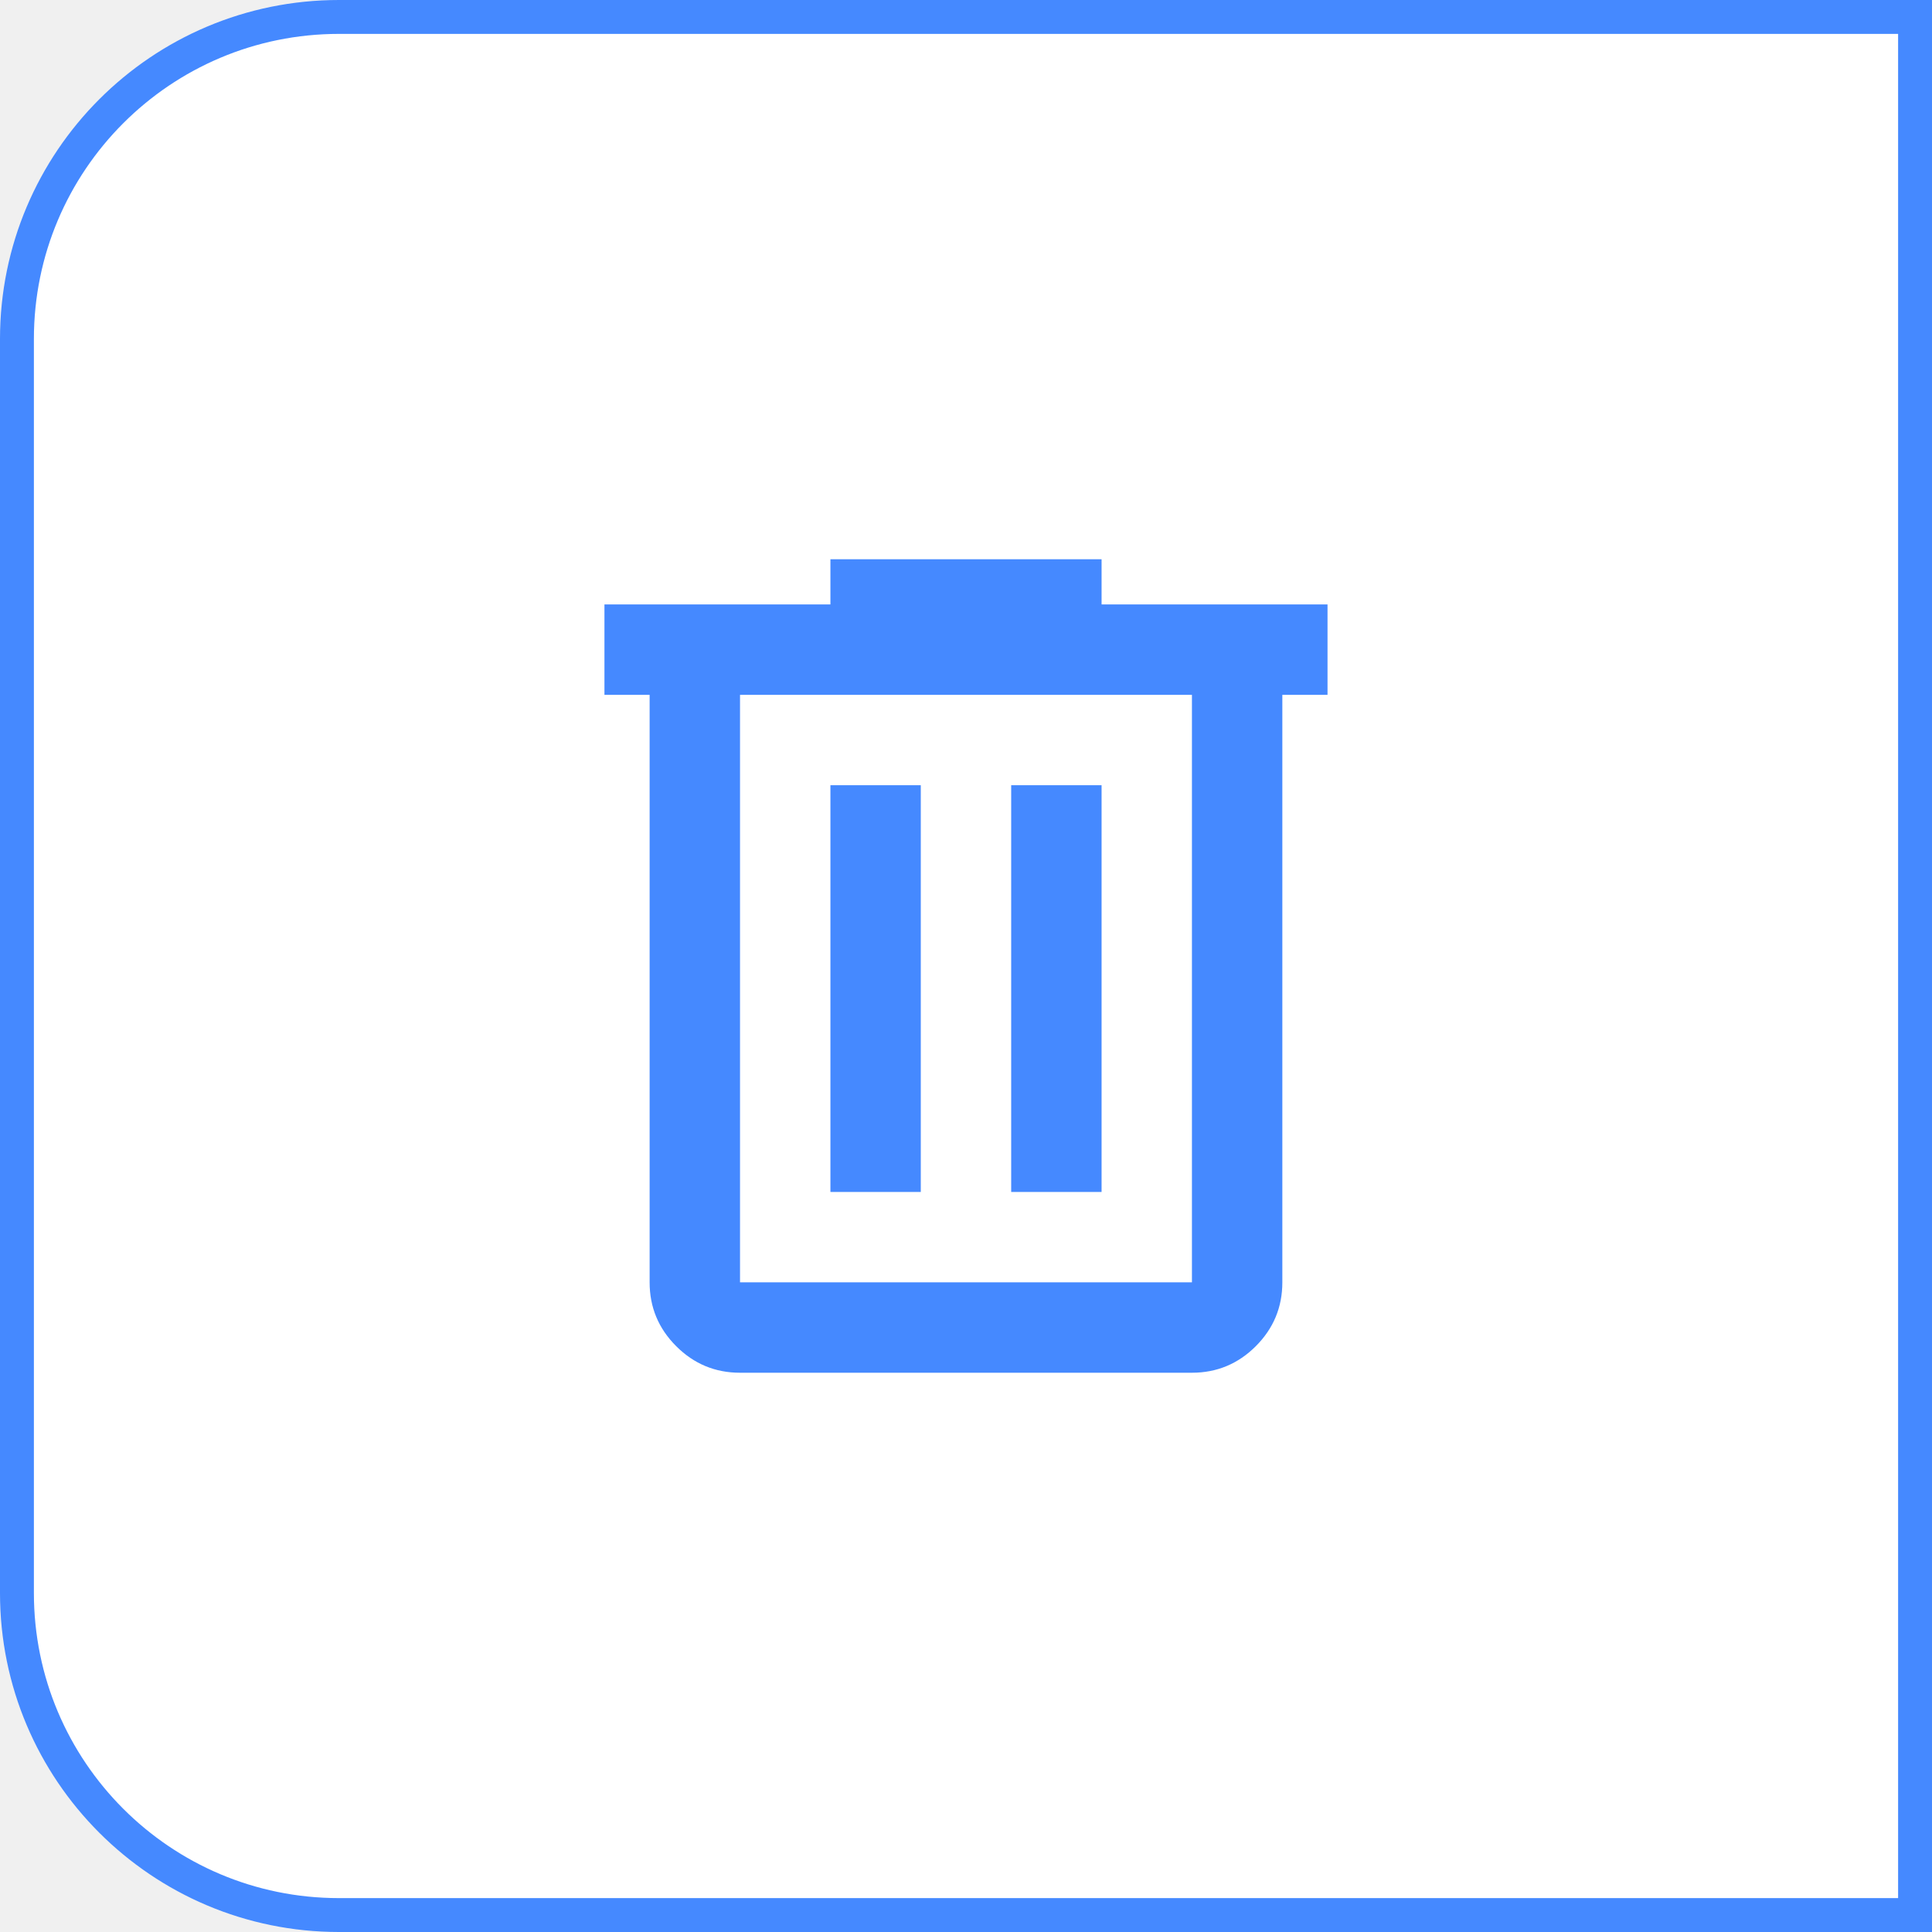
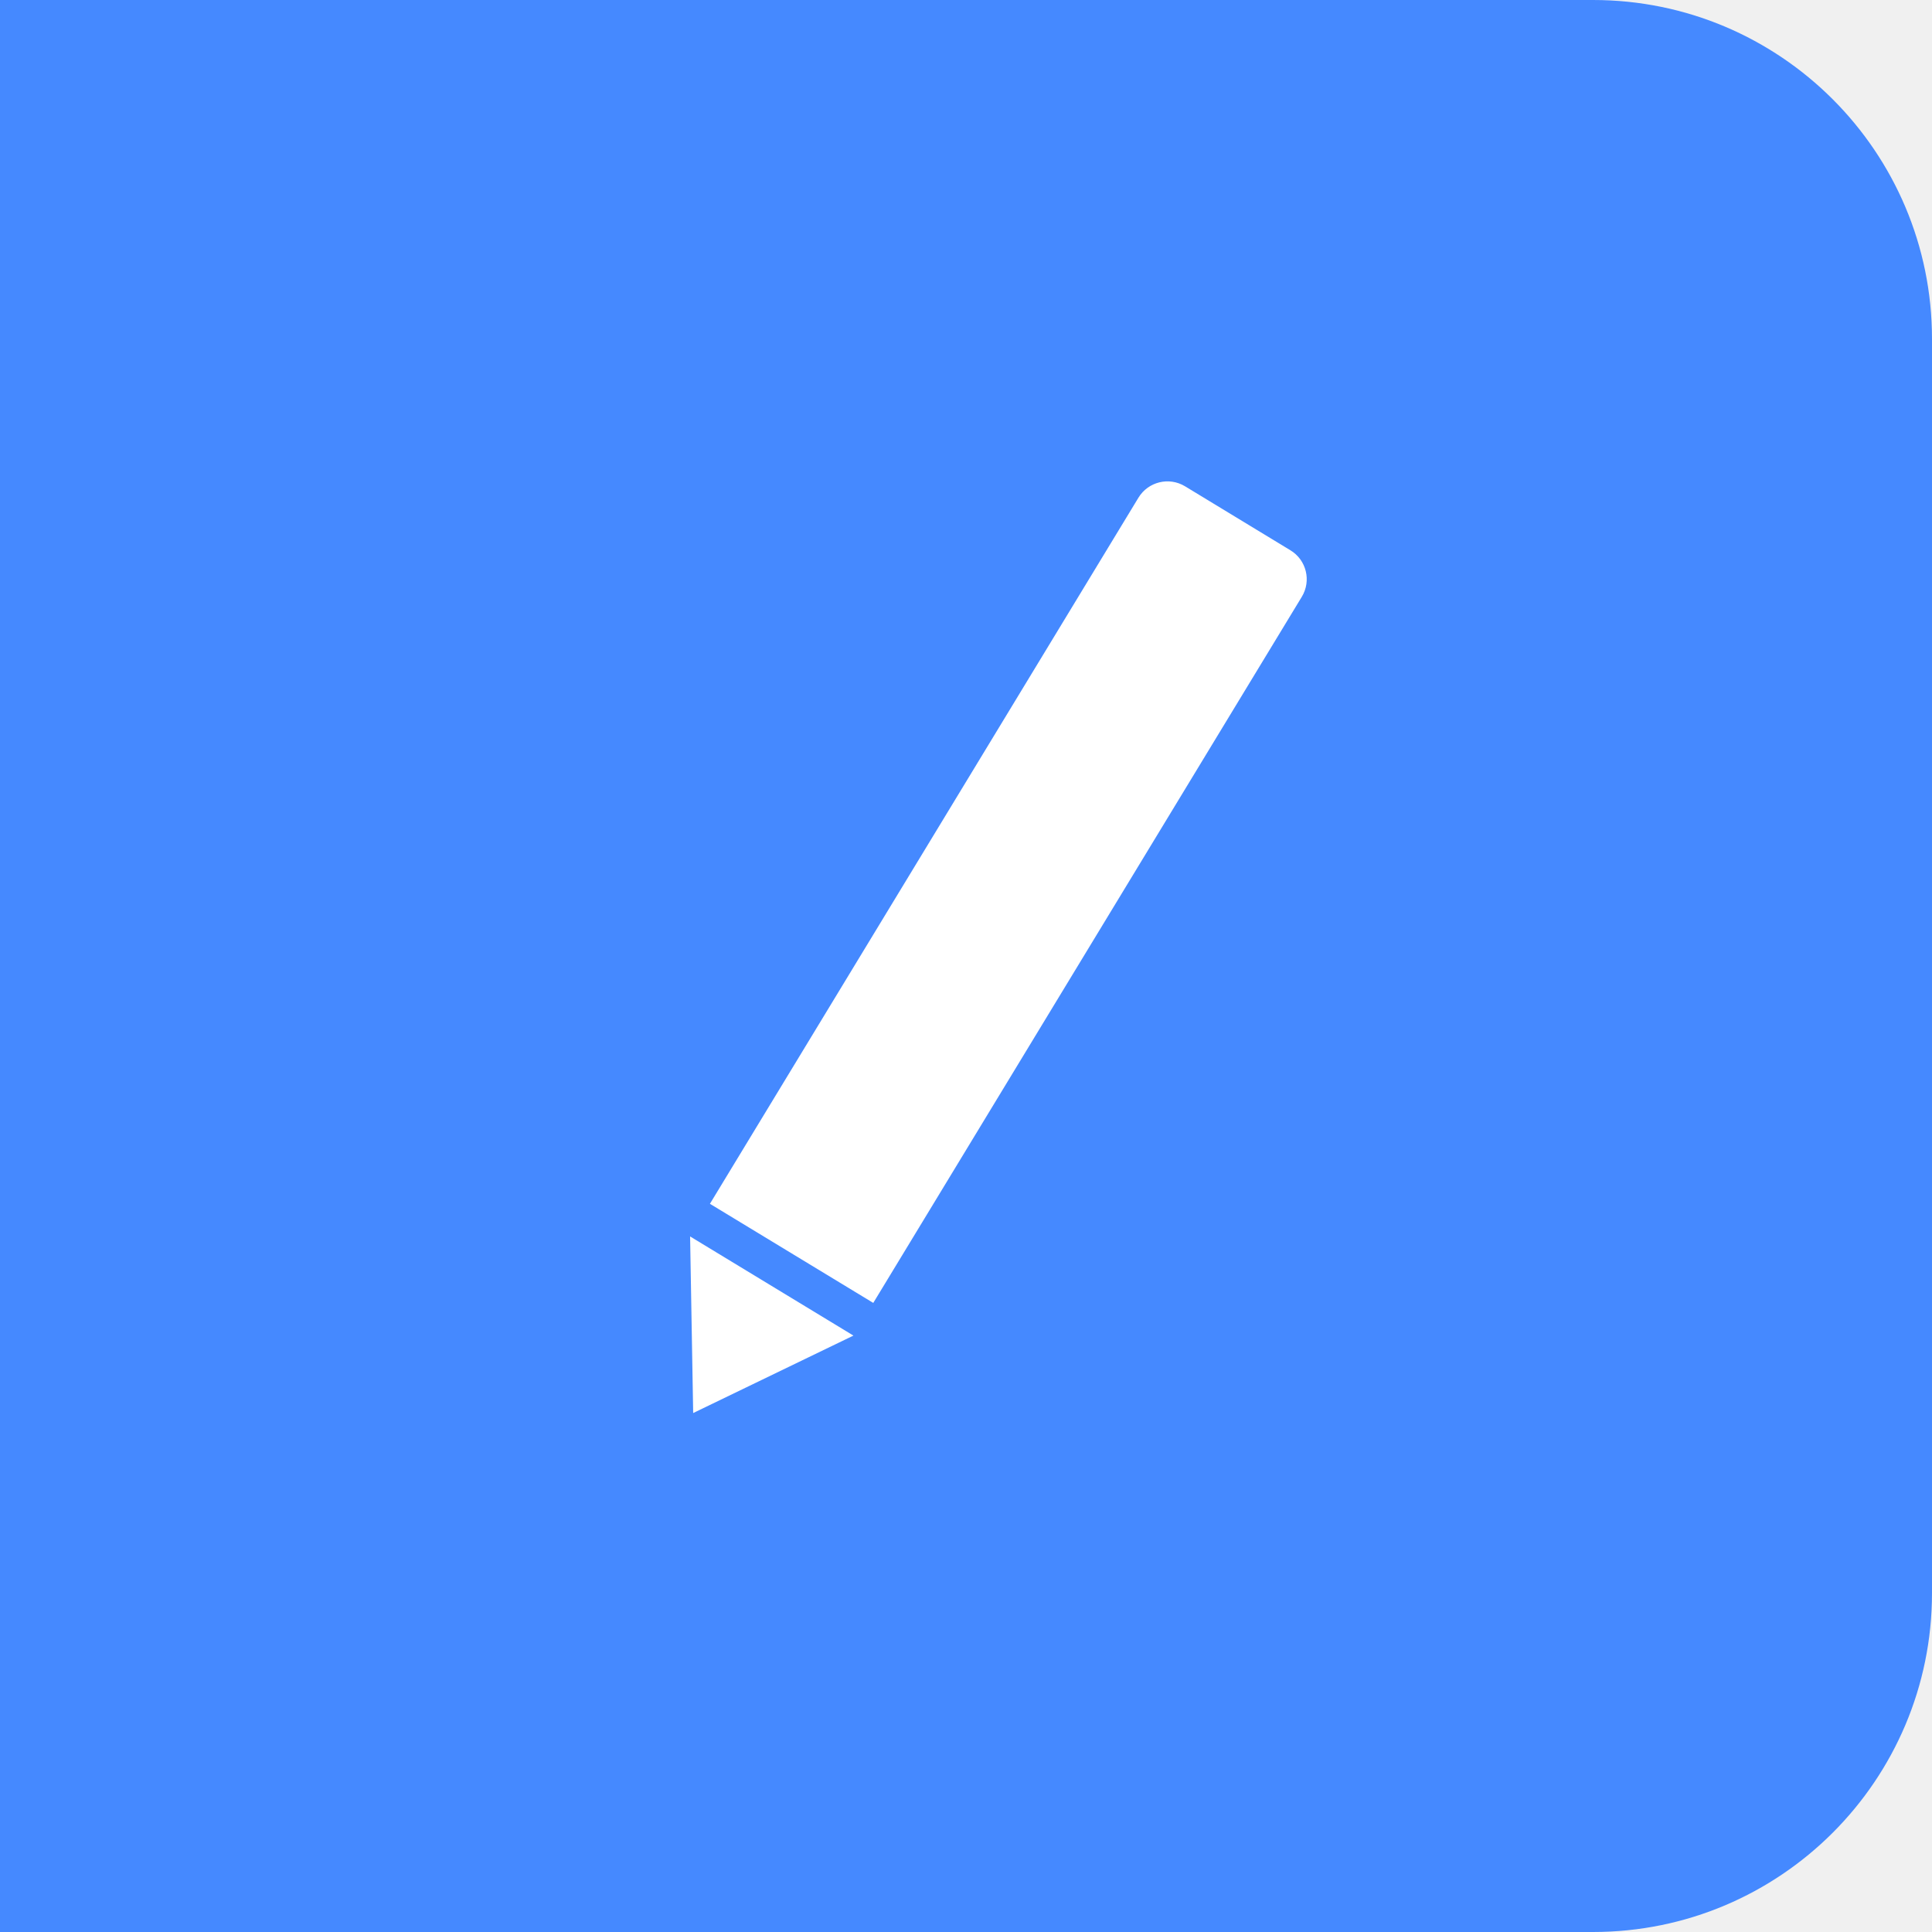
<svg xmlns="http://www.w3.org/2000/svg" width="57" height="57" viewBox="0 0 57 57" fill="none">
-   <path d="M0.5 10C0.5 4.753 4.753 0.5 10 0.5H56.5V56.5H10C4.753 56.5 0.5 52.247 0.5 47V10Z" fill="white" />
-   <mask id="mask0_18198_1663" style="mask-type:alpha" maskUnits="userSpaceOnUse" x="12" y="12" width="33" height="33">
-     <rect x="12.5" y="12.5" width="32" height="32" fill="#D9D9D9" />
-   </mask>
-   <g mask="url(#mask0_18198_1663)">
-     <path d="M21.833 40.5C21.1 40.5 20.472 40.239 19.95 39.717C19.427 39.194 19.166 38.567 19.166 37.833V20.5H17.833V17.833H24.5V16.5H32.5V17.833H39.166V20.5H37.833V37.833C37.833 38.567 37.572 39.194 37.05 39.717C36.527 40.239 35.9 40.5 35.166 40.5H21.833ZM35.166 20.5H21.833V37.833H35.166V20.5ZM24.5 35.167H27.166V23.167H24.5V35.167ZM29.833 35.167H32.5V23.167H29.833V35.167Z" fill="#4589FF" />
-   </g>
-   <path d="M0.5 10C0.5 4.753 4.753 0.5 10 0.5H56.5V56.5H10C4.753 56.5 0.5 52.247 0.5 47V10Z" stroke="#4589FF" />
+   <path d="M0 0H47C52.523 0 57 4.477 57 10V47C57 52.523 52.523 57 47 57H0V0Z" fill="#4589FF" />
+   <path d="M20.945 35.516L25.764 38.44L38.407 17.608C38.694 17.136 38.544 16.521 38.071 16.235L34.962 14.347C34.49 14.061 33.875 14.211 33.588 14.683L20.945 35.516Z" fill="white" />
+   <path d="M20.36 36.479L25.179 39.404L20.451 41.689L20.36 36.479Z" fill="white" />
</svg>
